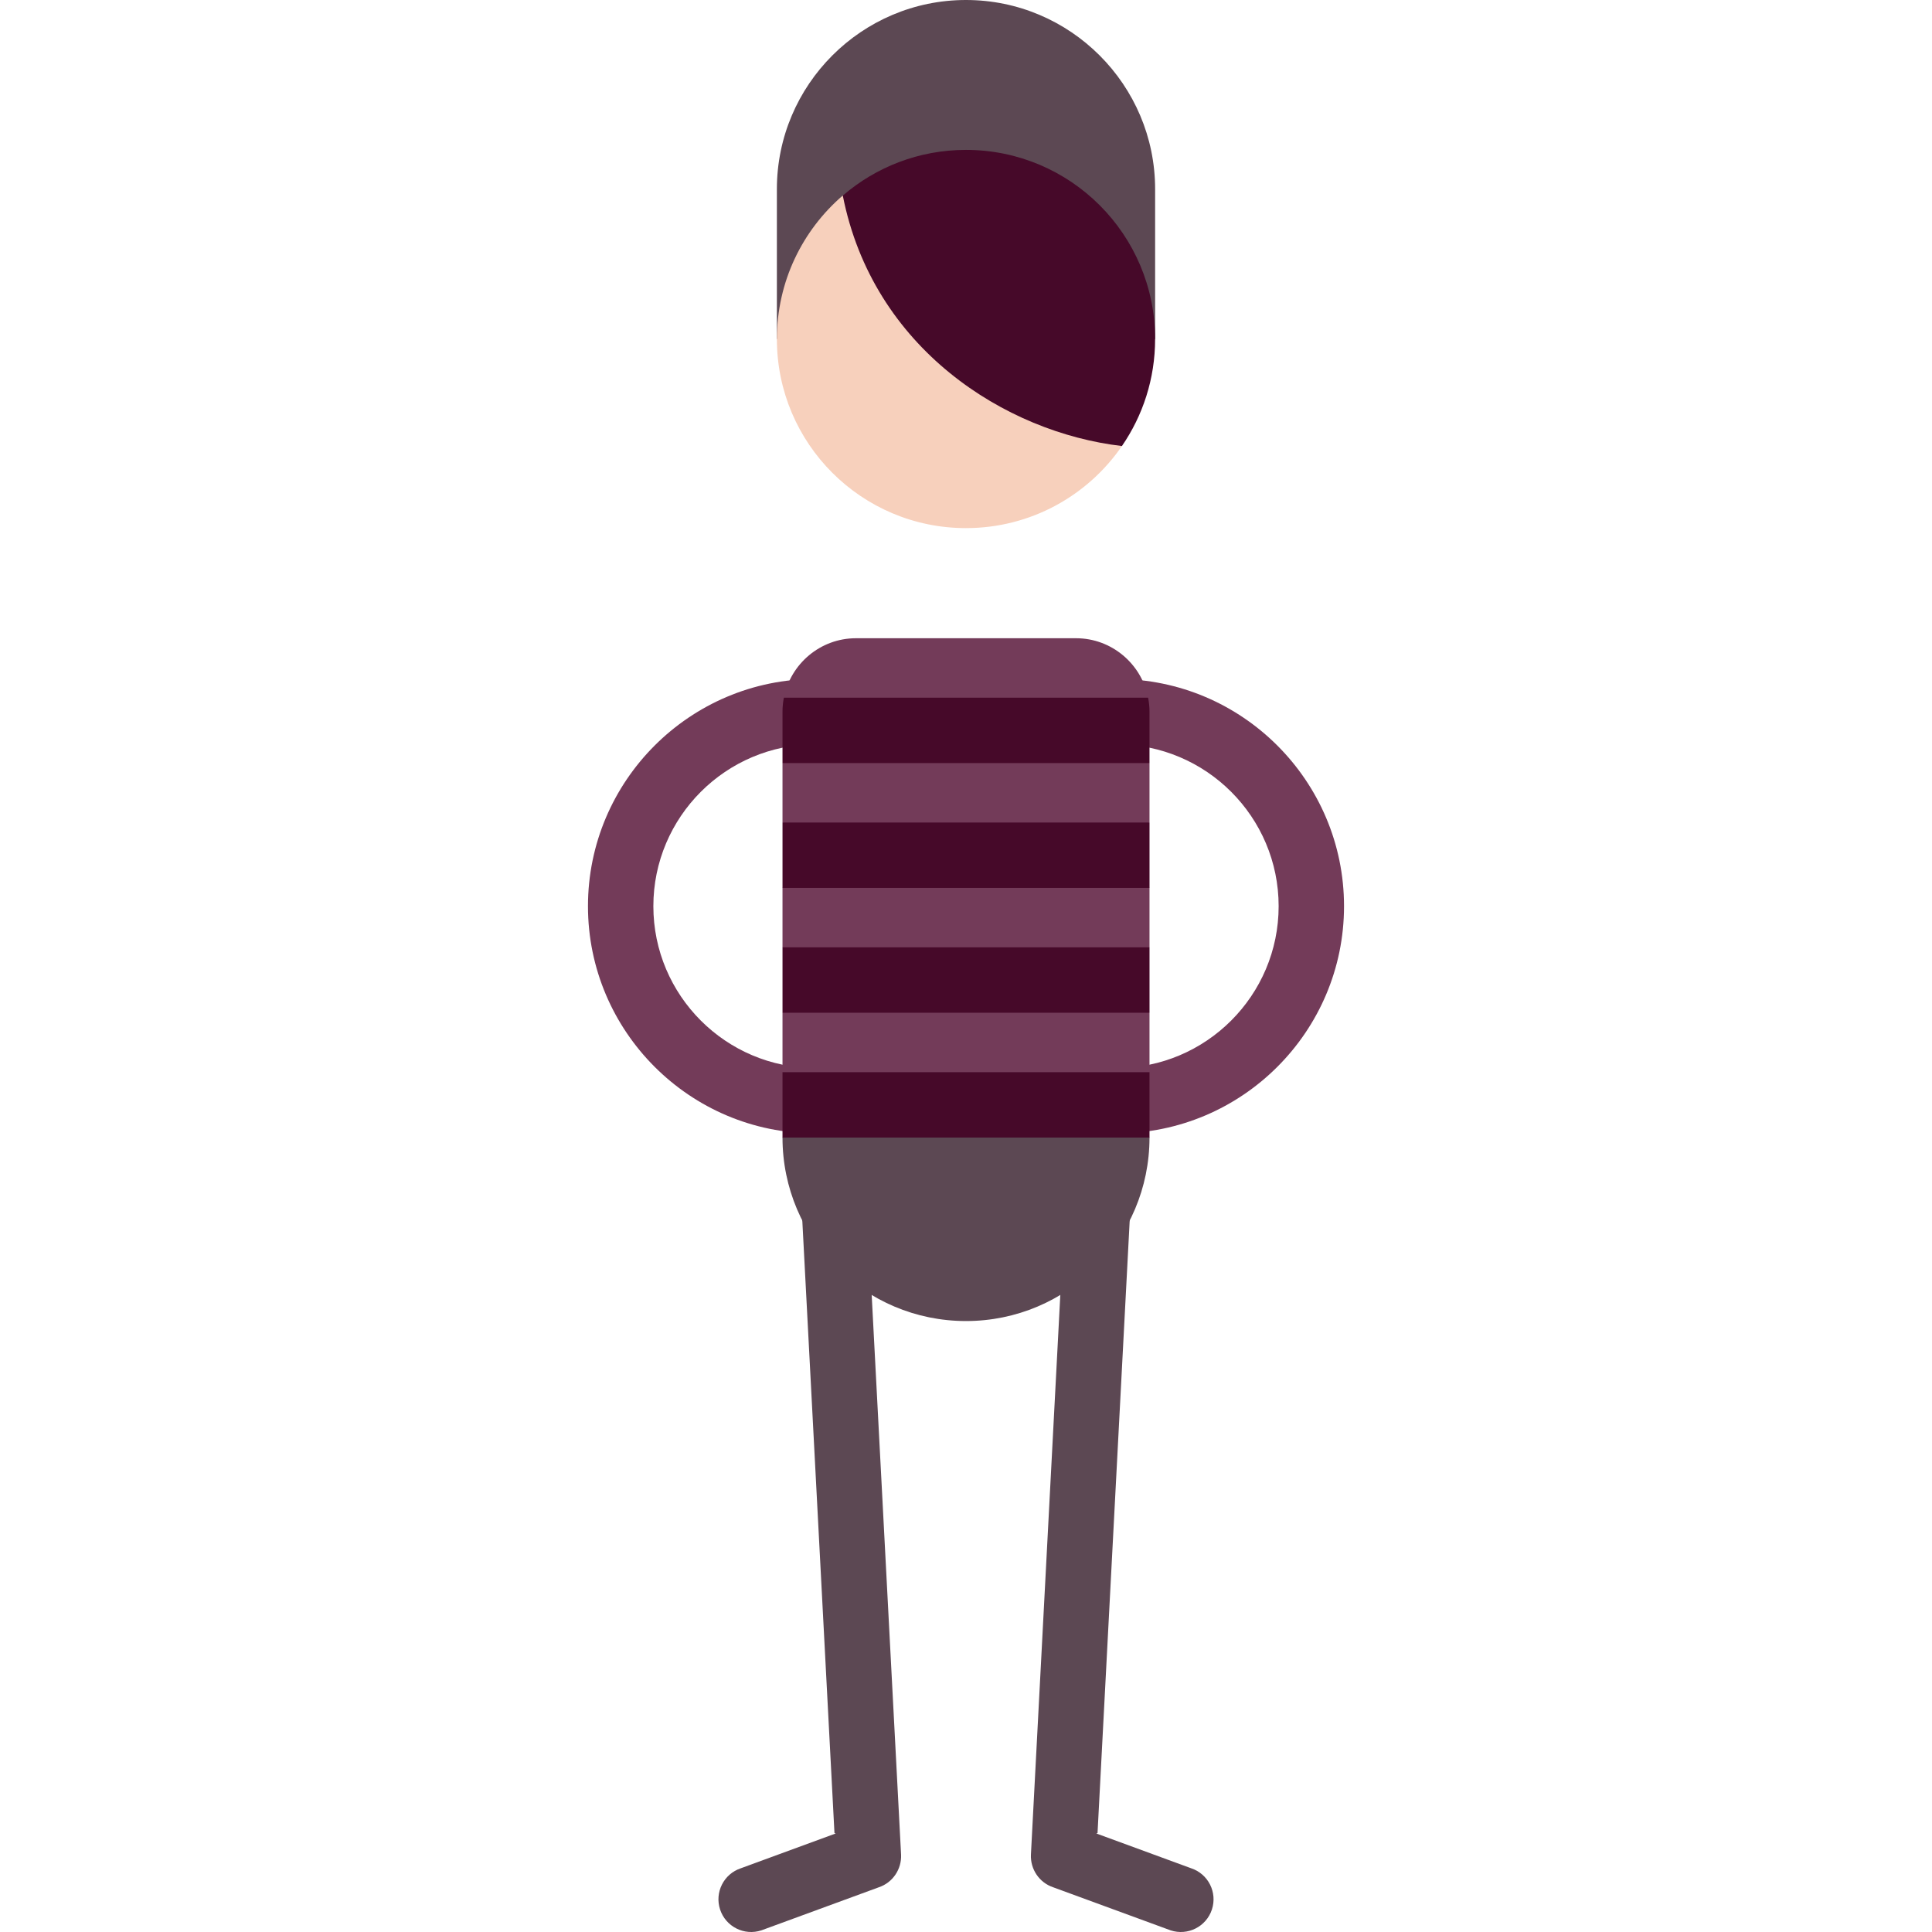
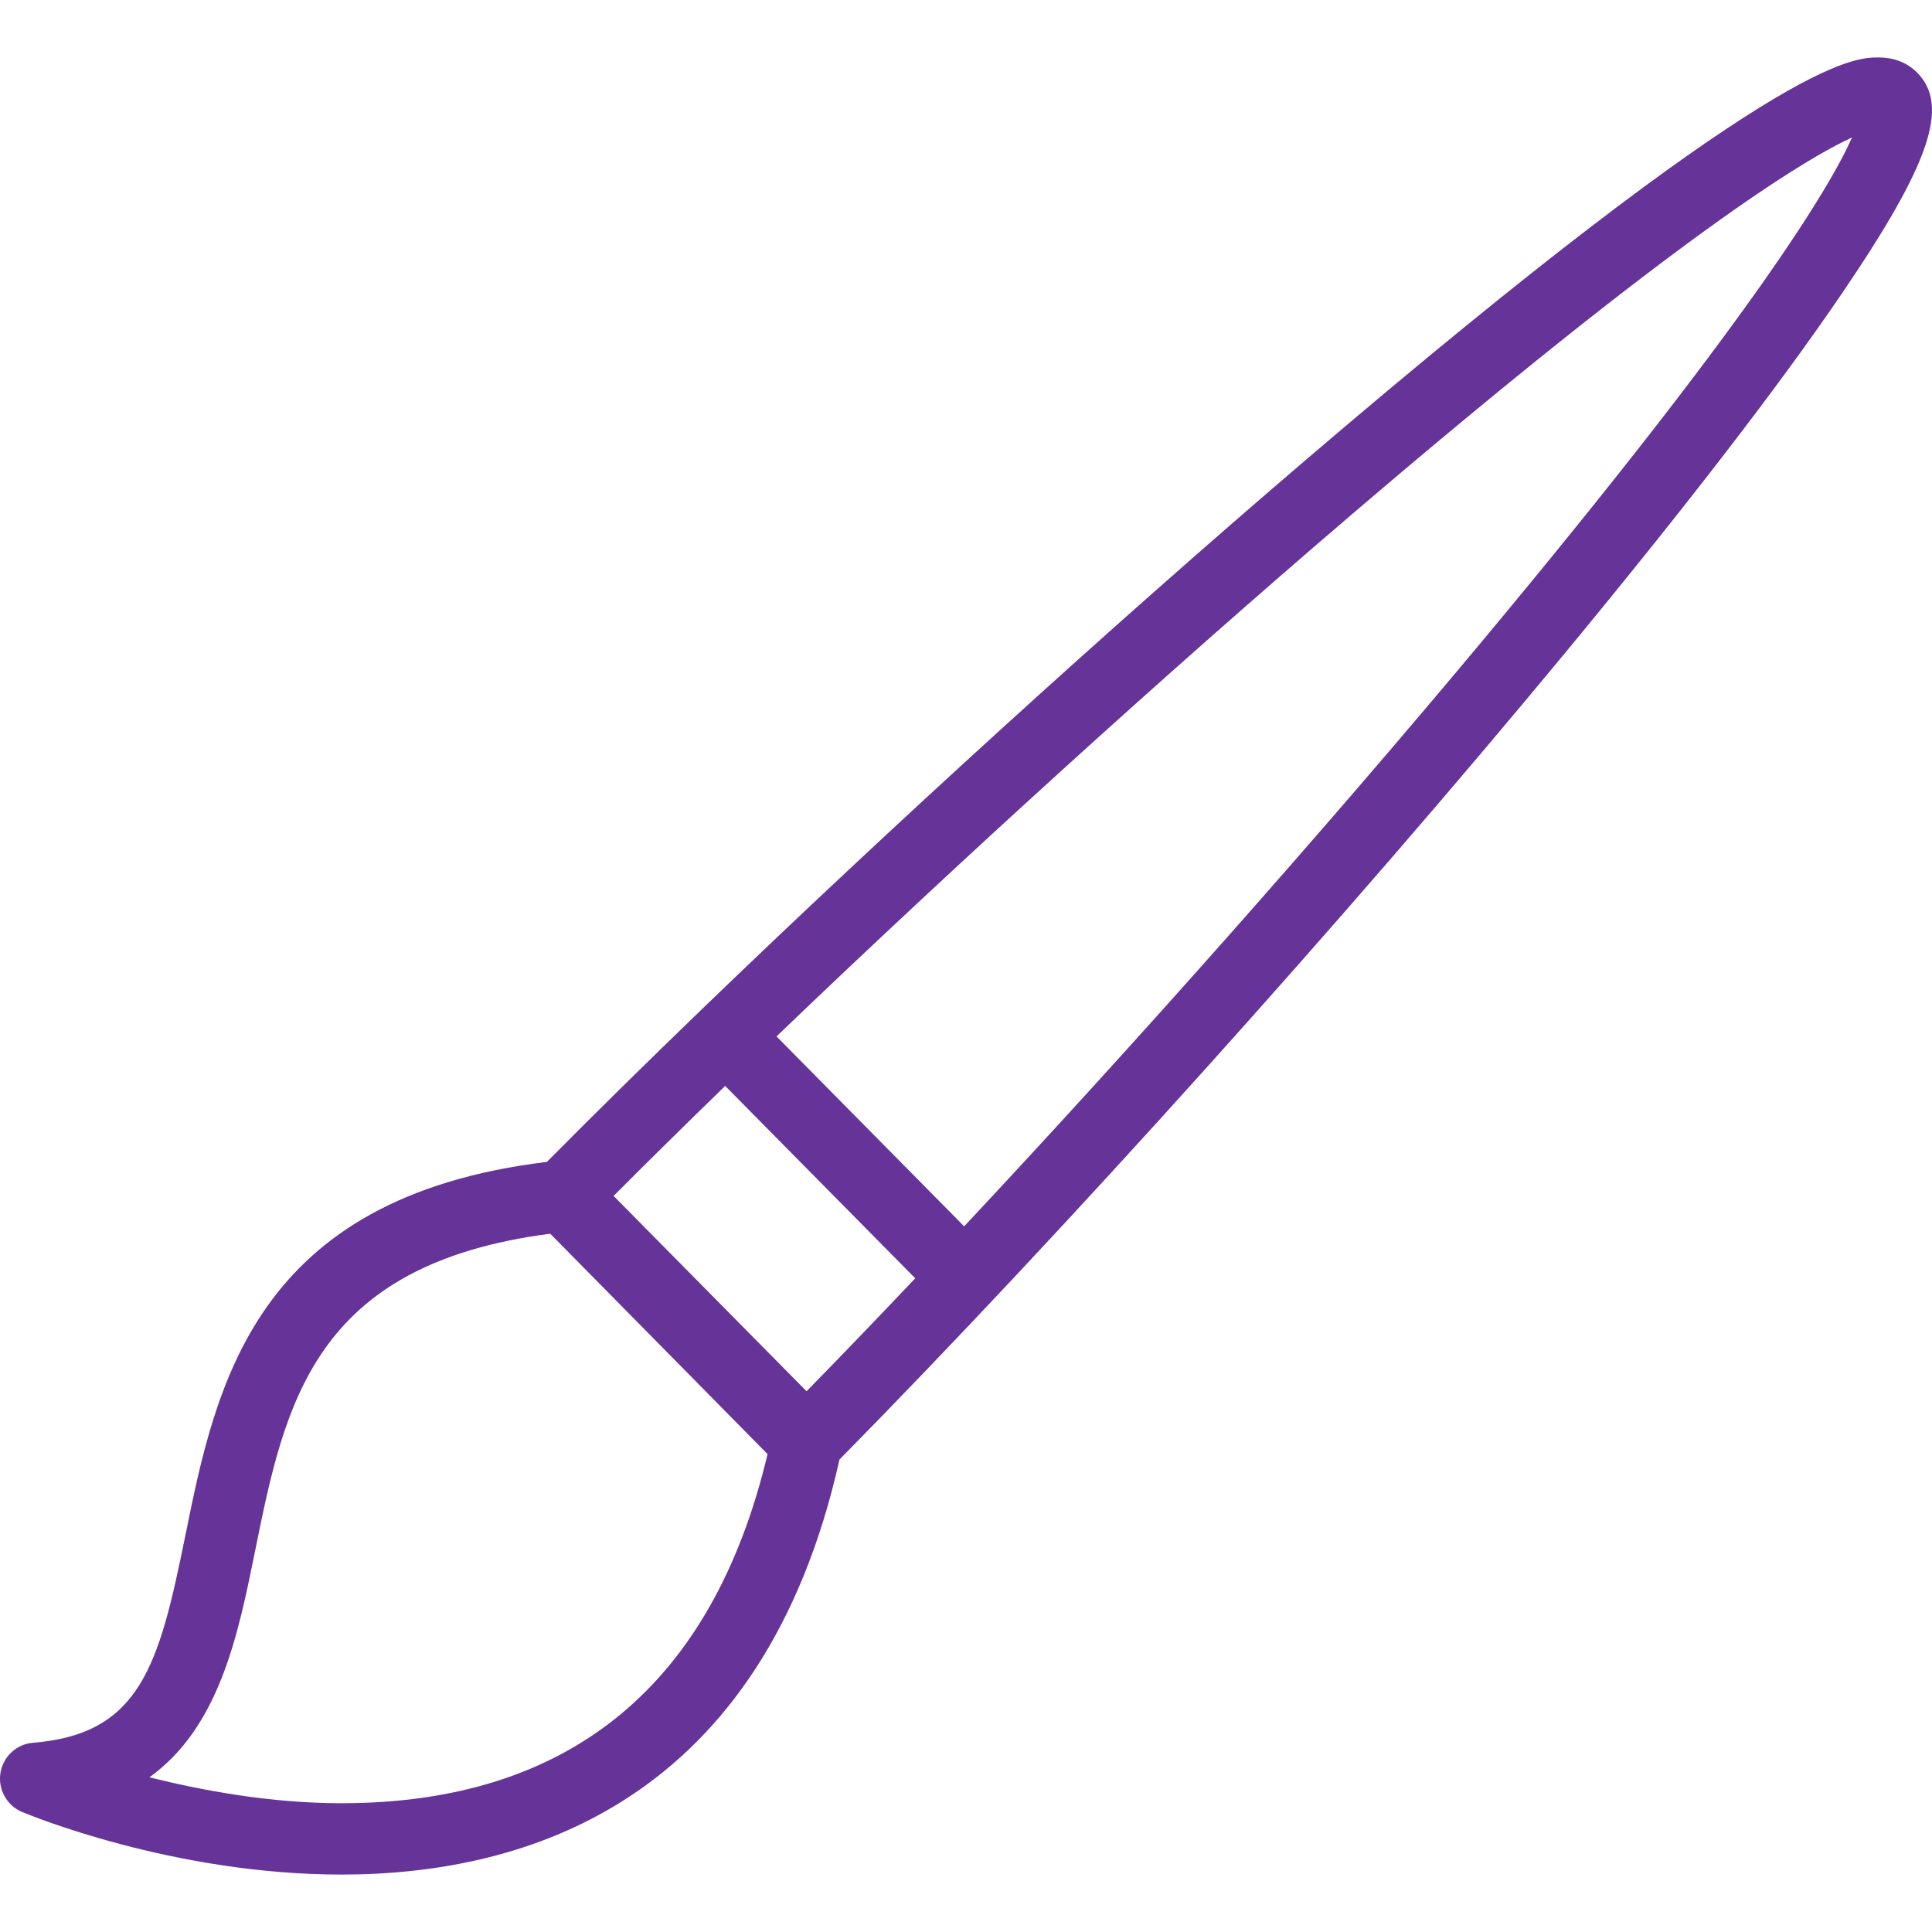
- <svg xmlns="http://www.w3.org/2000/svg" version="1.1" id="Layer_1" x="0px" y="0px" viewBox="0 0 511.999 511.999" style="enable-background:new 0 0 511.999 511.999;" xml:space="preserve">
-   <g>
-     <path style="fill:#5C4853;" d="M238.792,491.485l-9.391-178.873l-17.305,0.909l9.045,172.261l0.33,0.106l-25.123,9.215   c-4.545,1.498-7.014,6.398-5.515,10.943c1.498,4.546,6.398,7.013,10.943,5.515l31.064-11.393   C236.636,498.915,238.975,495.288,238.792,491.485z" />
-     <path style="fill:#5C4853;" d="M273.206,491.485l9.391-178.873l17.305,0.909l-9.045,172.261l-0.33,0.106l25.123,9.215   c4.545,1.498,7.014,6.398,5.515,10.943c-1.498,4.546-6.398,7.013-10.943,5.515l-31.064-11.393   C275.361,498.915,273.023,495.288,273.206,491.485z" />
-   </g>
-   <g>
-     <path style="fill:#733B59;" d="M295.968,197.266v-17.329c33.202,0,60.213,27.012,60.213,60.213s-27.012,60.213-60.213,60.213   v-17.329c23.646,0,42.884-19.238,42.884-42.884S319.614,197.266,295.968,197.266z" />
-     <path style="fill:#733B59;" d="M216.031,197.266v-17.329c-33.202,0-60.213,27.012-60.213,60.213s27.012,60.213,60.213,60.213   v-17.329c-23.646,0-42.884-19.238-42.884-42.884S192.385,197.266,216.031,197.266z" />
-   </g>
-   <path style="fill:#5C4853;" d="M255.992,0c-27.631,0-50.111,22.486-50.111,50.128V89.84l100.238,0.006V50.128  C306.118,22.486,283.632,0,255.992,0z" />
-   <path style="fill:#733B59;" d="M293.076,292.795l11.553-8.665v-15.75l-11.553-8.665l11.553-8.665V235.3l-11.553-8.665l11.553-8.665  v-15.75l-11.553-8.665l11.187-8.665c-1.744-8.944-9.658-15.75-19.092-15.75h-58.342c-9.435,0-17.348,6.807-19.092,15.75  l11.187,8.665l-11.553,8.665v15.75l11.553,8.665l-11.553,8.665v15.751l11.553,8.665l-11.553,8.665v15.75l11.553,8.665l-11.553,8.665  L256,324.565l48.629-23.106L293.076,292.795z" />
-   <path style="fill:#F7D0BC;" d="M223.339,51.818c-10.686,9.196-17.456,22.817-17.456,38.032c0,27.68,22.436,50.104,50.104,50.104  c17.156,0,32.302-8.607,41.336-21.754L223.339,51.818z" />
-   <g>
-     <path style="fill:#460929;" d="M306.115,89.85c0,10.525-3.246,20.287-8.792,28.351c-30.996-3.604-66.013-25.913-73.972-66.371   c8.757-7.544,20.171-12.107,32.637-12.107C283.679,39.722,306.115,62.157,306.115,89.85z" />
-     <polygon style="fill:#460929;" points="304.628,301.461 255.999,324.566 207.37,301.461 207.37,284.132 304.628,284.132  " />
-     <rect x="207.372" y="251.054" style="fill:#460929;" width="97.263" height="17.329" />
-     <rect x="207.372" y="217.978" style="fill:#460929;" width="97.263" height="17.329" />
-     <path style="fill:#460929;" d="M304.628,188.591c-0.001-1.265-0.132-2.499-0.366-3.698h-96.526   c-0.235,1.203-0.366,2.44-0.366,3.708v13.621h97.258V188.591z" />
-   </g>
-   <path style="fill:#5C4853;" d="M207.37,301.461c0,26.857,21.772,48.629,48.629,48.629s48.629-21.772,48.629-48.629H207.37z" />
+ <svg xmlns="http://www.w3.org/2000/svg" fill="#639" version="1.1" id="Capa_1" x="0px" y="0px" viewBox="0 0 325.041 325.041" style="enable-background:new 0 0 325.041 325.041;" xml:space="preserve">
+   <path d="M322.527,12.199c-1.143-1.156-3.198-2.535-6.502-2.535c-4.23,0-17.1,0-96.105,67.513  c-32.901,28.114-70.303,62.189-101.975,92.75c-0.021,0.021-0.047,0.034-0.068,0.056c-0.017,0.017-0.028,0.037-0.045,0.054  c-9.177,8.856-17.867,17.413-25.828,25.444c-49.301,5.987-55.696,37.56-60.849,62.994c-4.418,21.811-7.564,33.278-25.637,34.735  c-2.762,0.223-5.011,2.342-5.444,5.078c-0.433,2.736,1.064,5.486,3.623,6.549c1.02,0.426,25.324,10.541,53.75,10.541  c0.004,0,0.006,0,0.01,0c31.21,0,70.925-12.289,83.776-69.823c37.496-38.058,85.295-91.189,122.204-135.857  c20.302-24.57,35.903-44.828,46.372-60.211C324.732,27.557,328.06,17.799,322.527,12.199z M122.005,182.698l31.977,32.364  c-6.297,6.646-12.424,13.018-18.282,19.004l-32.467-32.862C109.143,195.274,115.438,189.073,122.005,182.698z M57.457,303.377  c-0.002,0-0.007,0-0.009,0c-12.082,0-23.517-2.178-32.312-4.361c11.79-8.469,14.922-23.962,17.779-38.07  c5.017-24.764,9.759-48.222,49.659-53.384l36.562,37.079C119.891,283.524,95.791,303.377,57.457,303.377z M249.185,108.079  c-26.36,31.61-58.044,67.337-86.973,98.241l-31.572-31.956c30.51-29.266,65.794-61.332,97.011-88.011  c54.185-46.306,75.798-59.491,83.939-63.226C307.948,31.325,294.992,53.149,249.185,108.079z" />
  <g>
</g>
  <g>
</g>
  <g>
</g>
  <g>
</g>
  <g>
</g>
  <g>
</g>
  <g>
</g>
  <g>
</g>
  <g>
</g>
  <g>
</g>
  <g>
</g>
  <g>
</g>
  <g>
</g>
  <g>
</g>
  <g>
</g>
</svg>
